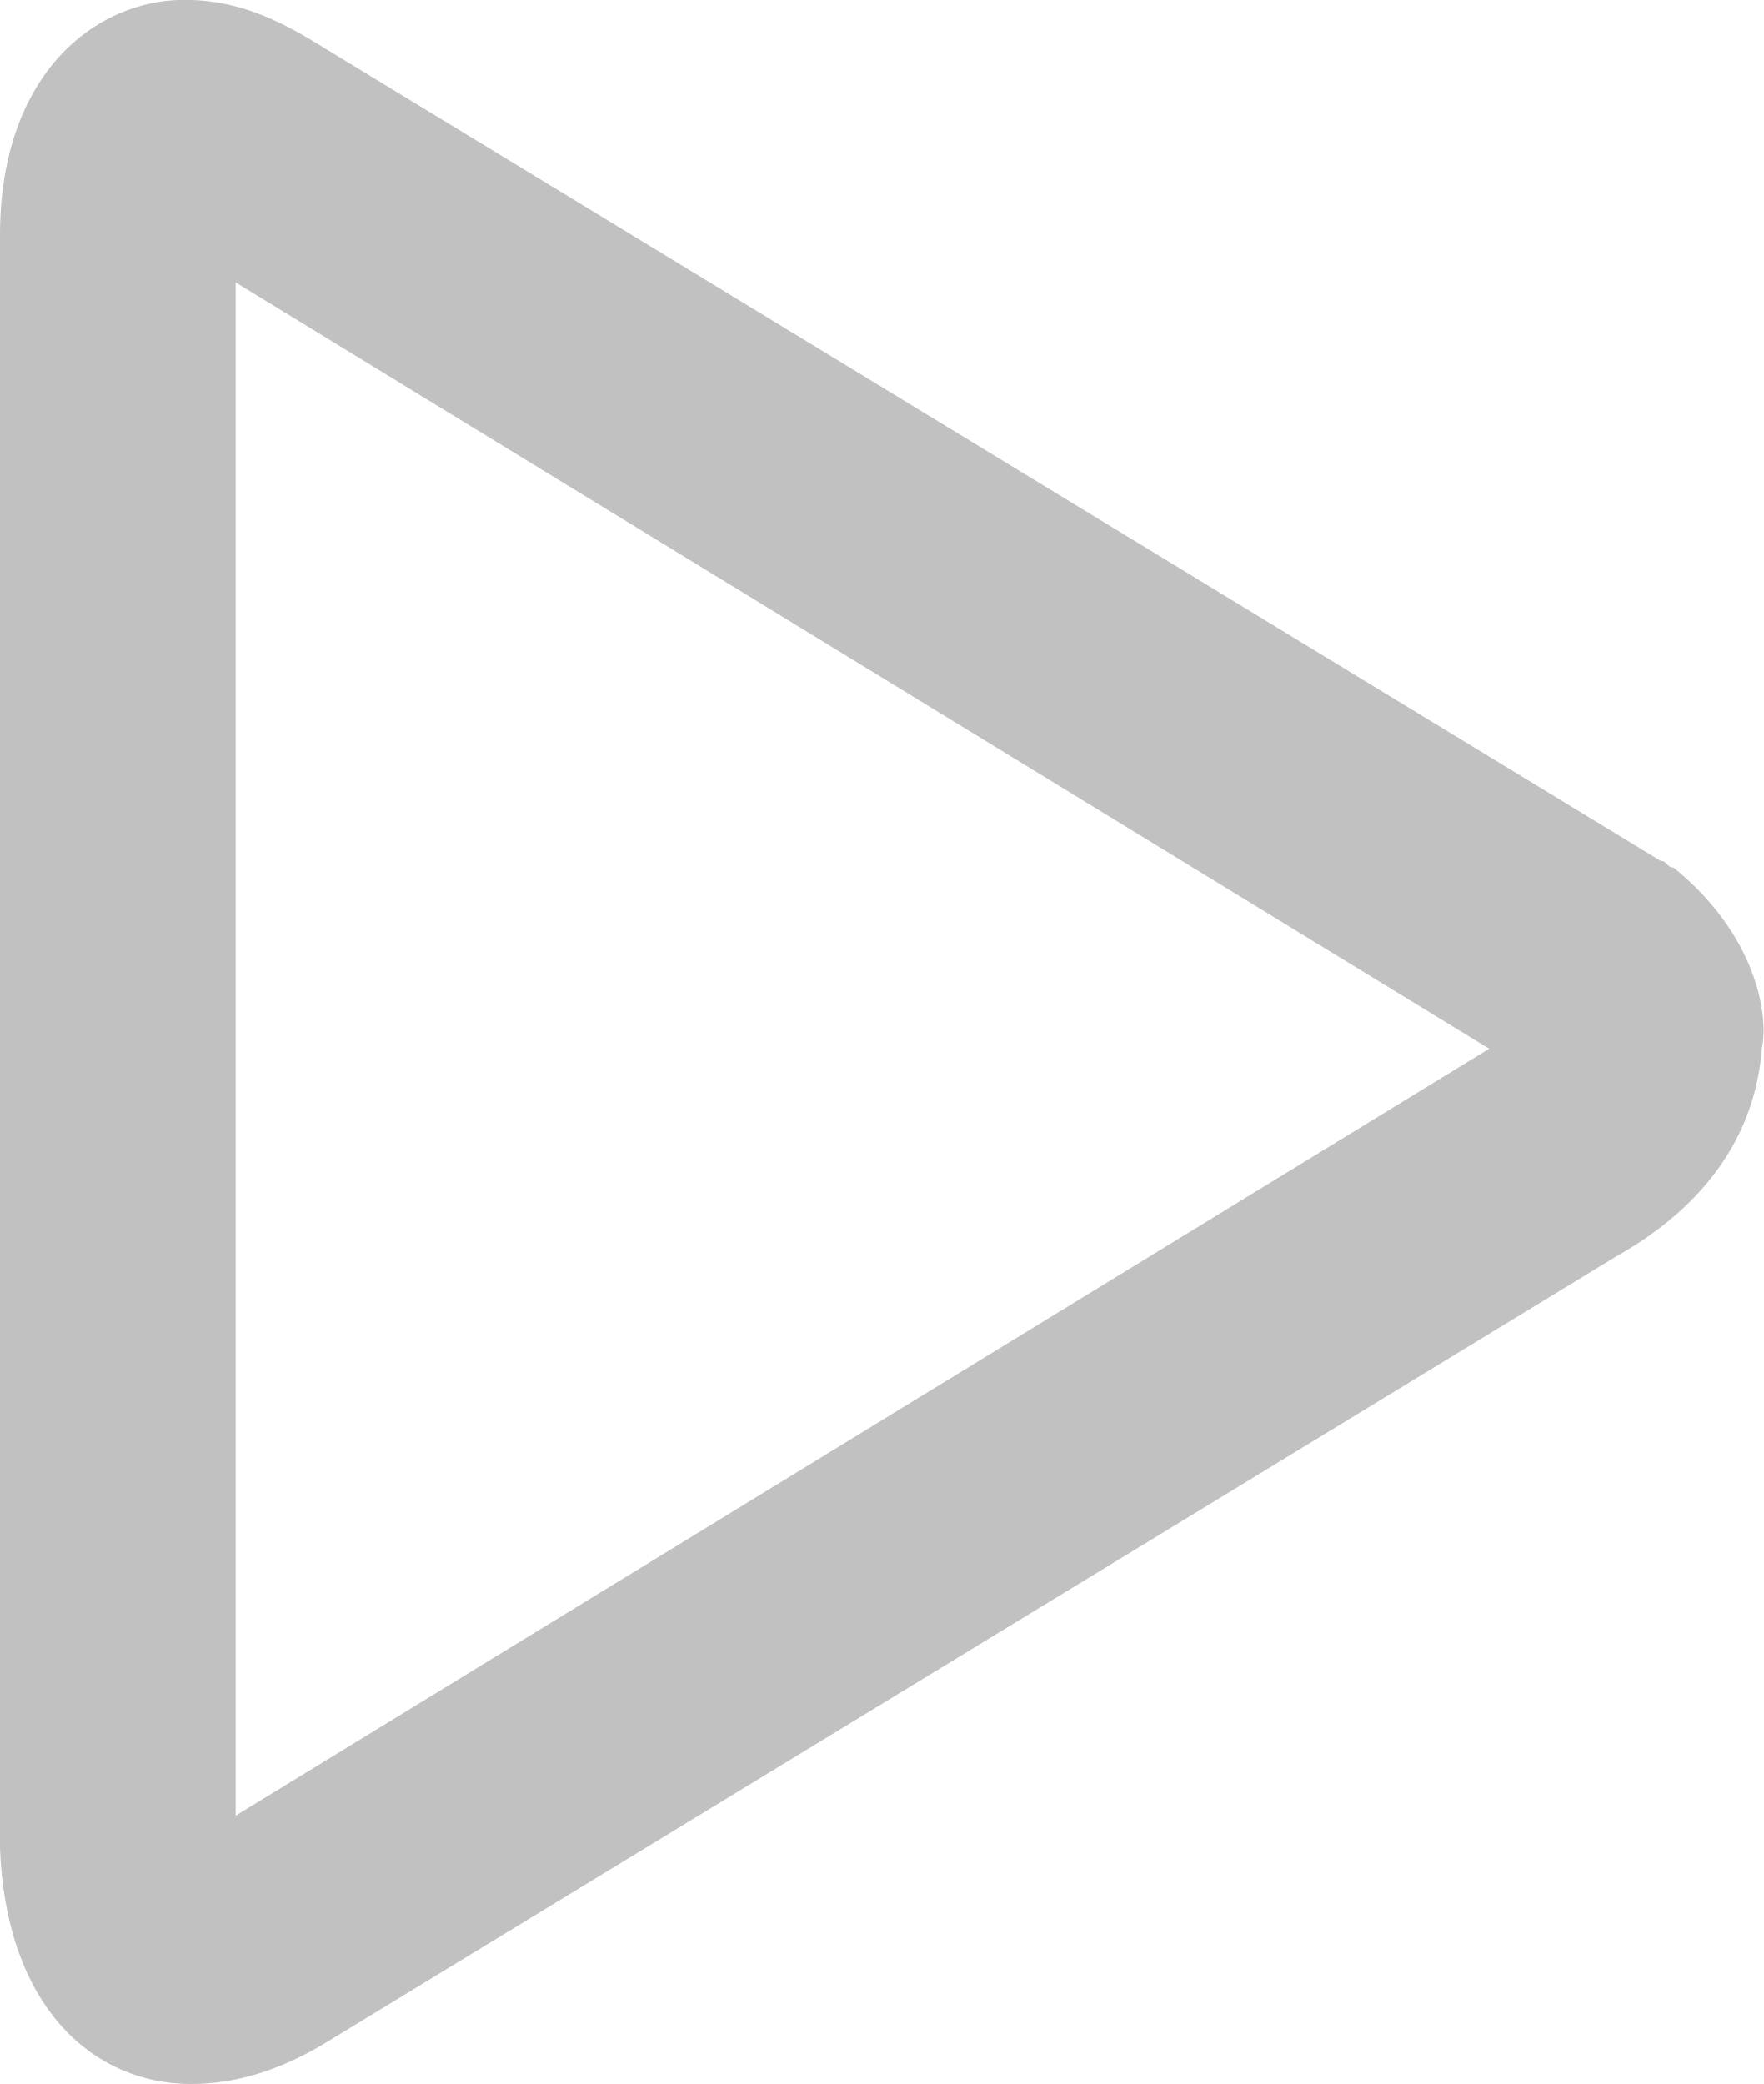
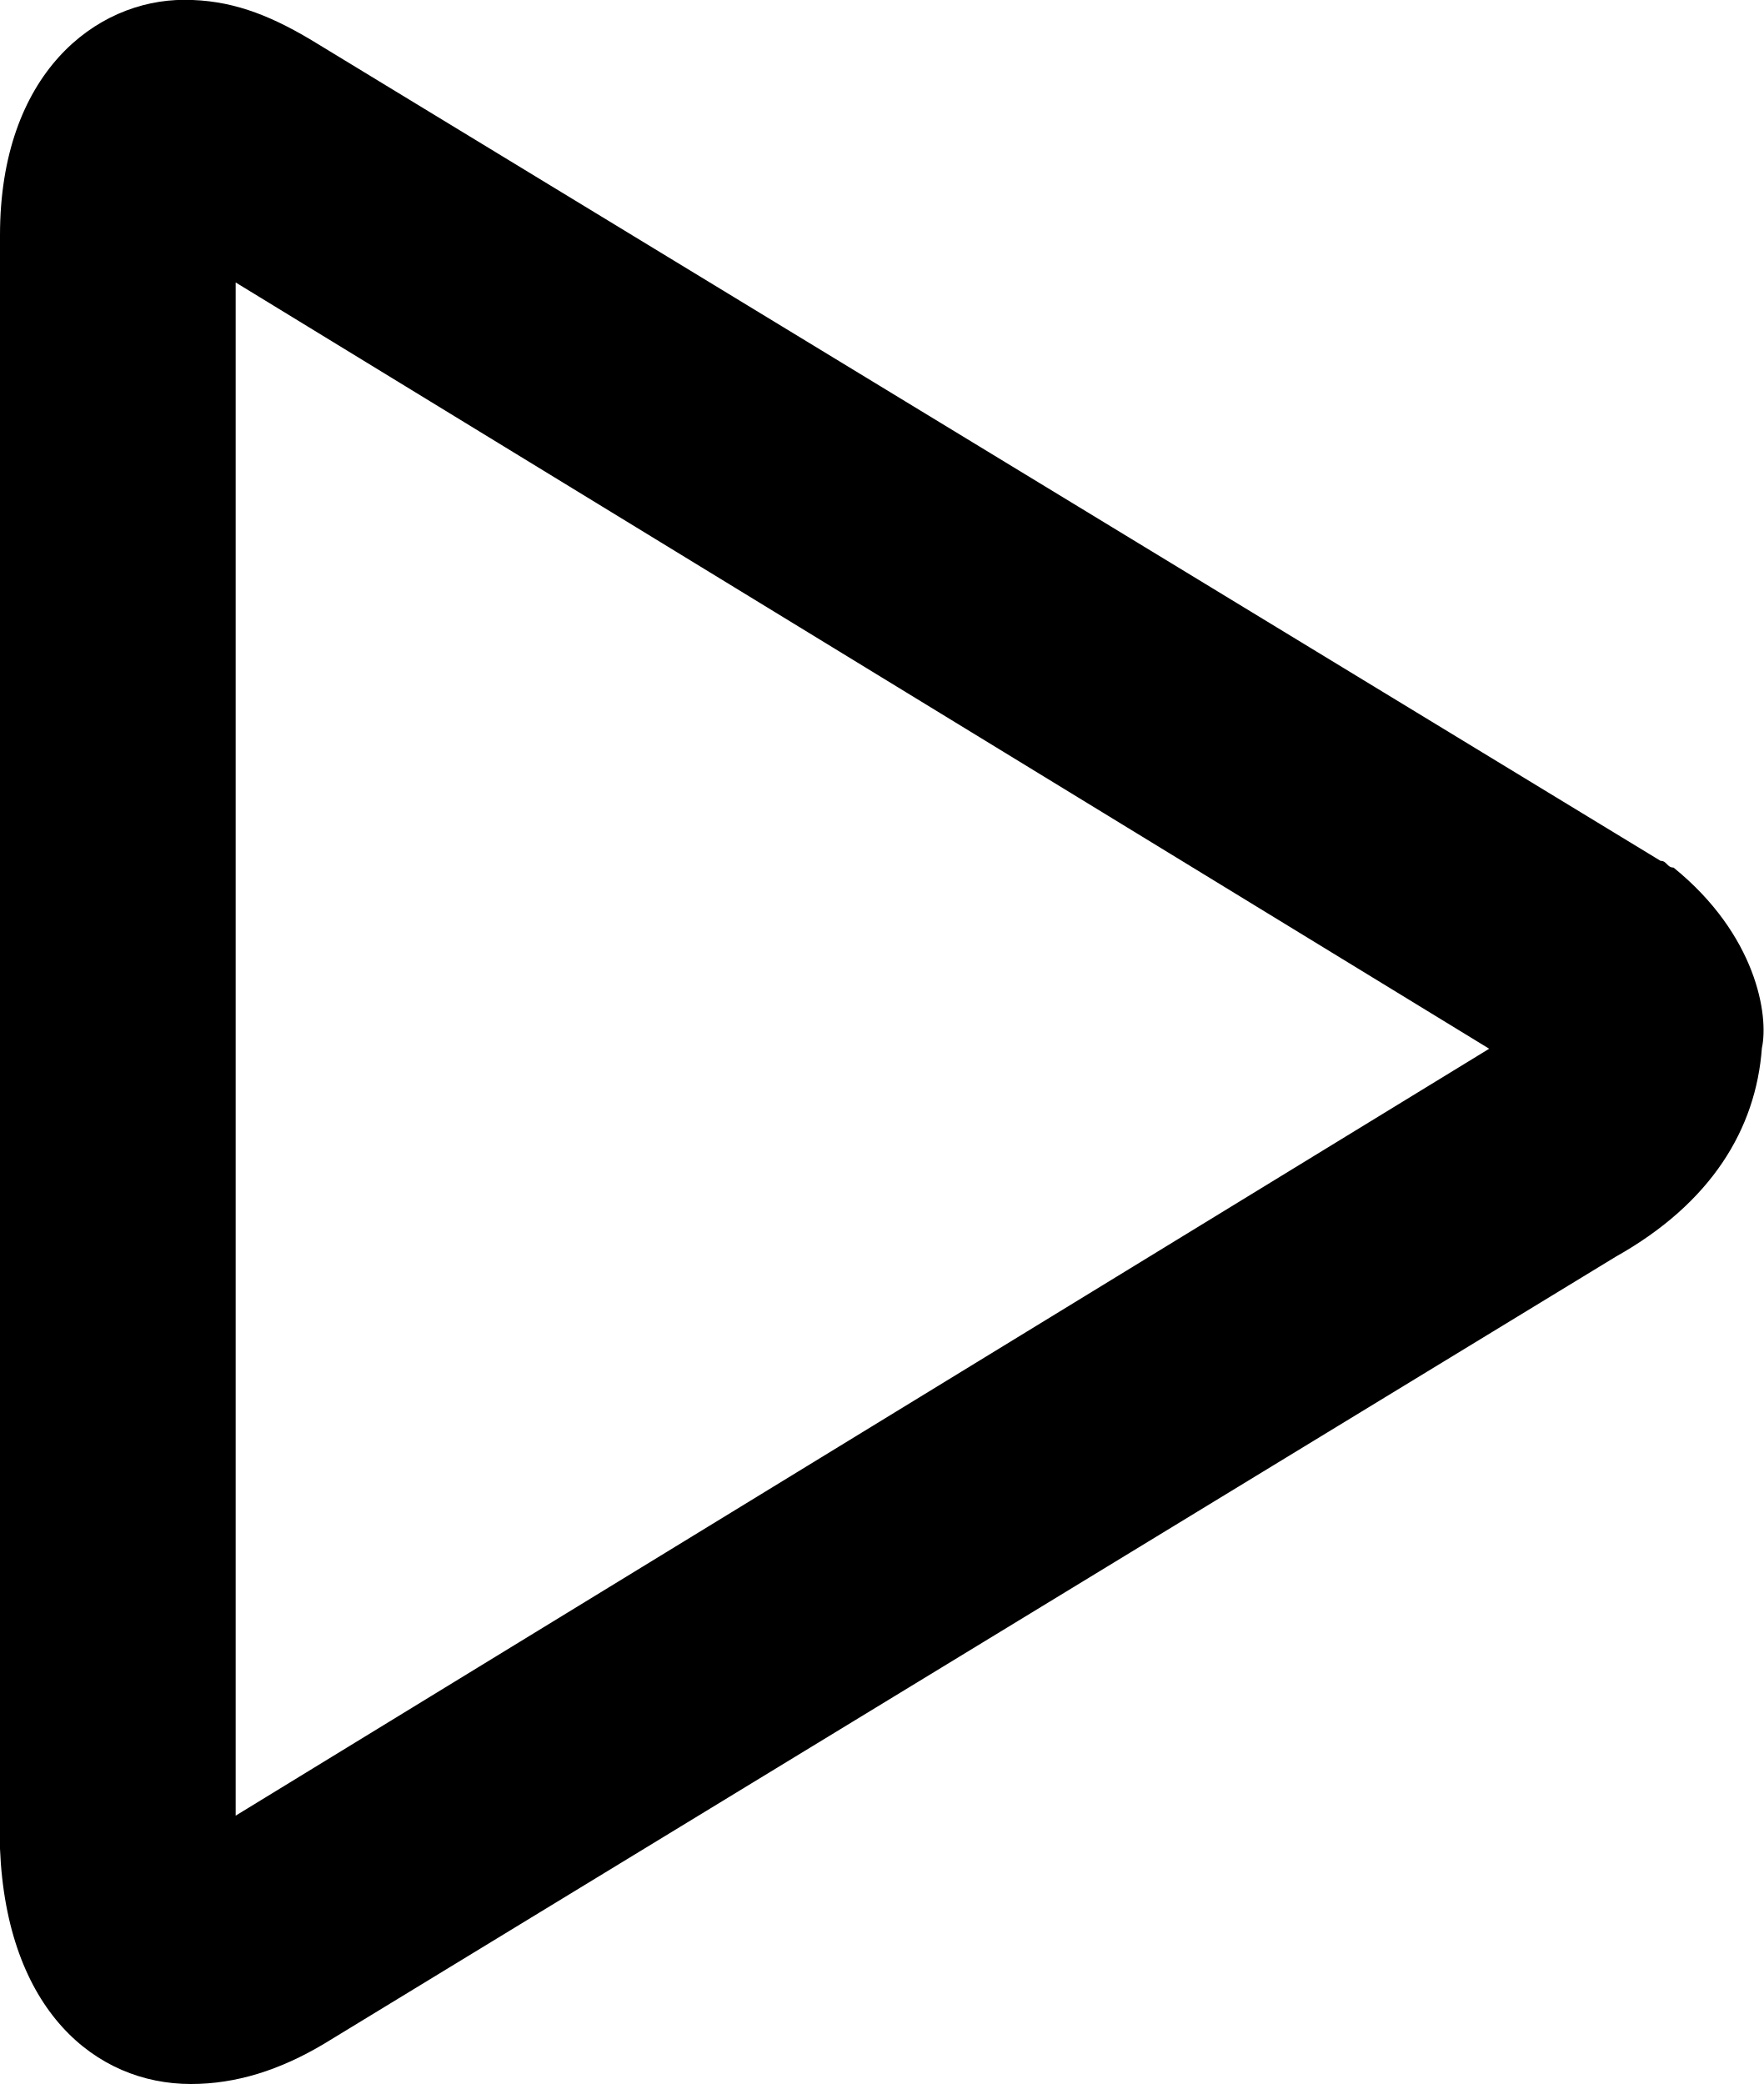
<svg xmlns="http://www.w3.org/2000/svg" width="11px" height="13px">
-   <path fill-rule="evenodd" fill="rgb(193, 193, 193)" d="M10.439,5.412 C10.398,5.412 10.398,5.370 10.358,5.370 L1.944,0.251 C1.665,0.084 1.430,-0.001 1.150,-0.001 C0.595,-0.001 0.000,0.461 0.000,1.467 L0.000,11.532 C0.041,12.538 0.595,13.000 1.191,13.000 C1.470,13.000 1.745,12.915 2.025,12.747 L10.079,7.839 C10.674,7.505 10.953,7.043 10.990,6.538 C11.034,6.336 10.957,5.832 10.439,5.412 ZM1.470,11.326 L1.470,1.762 L9.289,6.542 L1.470,11.326 Z" />
+   <path fill-rule="evenodd" d="M10.439,5.412 C10.398,5.412 10.398,5.370 10.358,5.370 L1.944,0.251 C1.665,0.084 1.430,-0.001 1.150,-0.001 C0.595,-0.001 0.000,0.461 0.000,1.467 L0.000,11.532 C0.041,12.538 0.595,13.000 1.191,13.000 C1.470,13.000 1.745,12.915 2.025,12.747 L10.079,7.839 C10.674,7.505 10.953,7.043 10.990,6.538 C11.034,6.336 10.957,5.832 10.439,5.412 ZM1.470,11.326 L1.470,1.762 L9.289,6.542 L1.470,11.326 Z" />
</svg>
